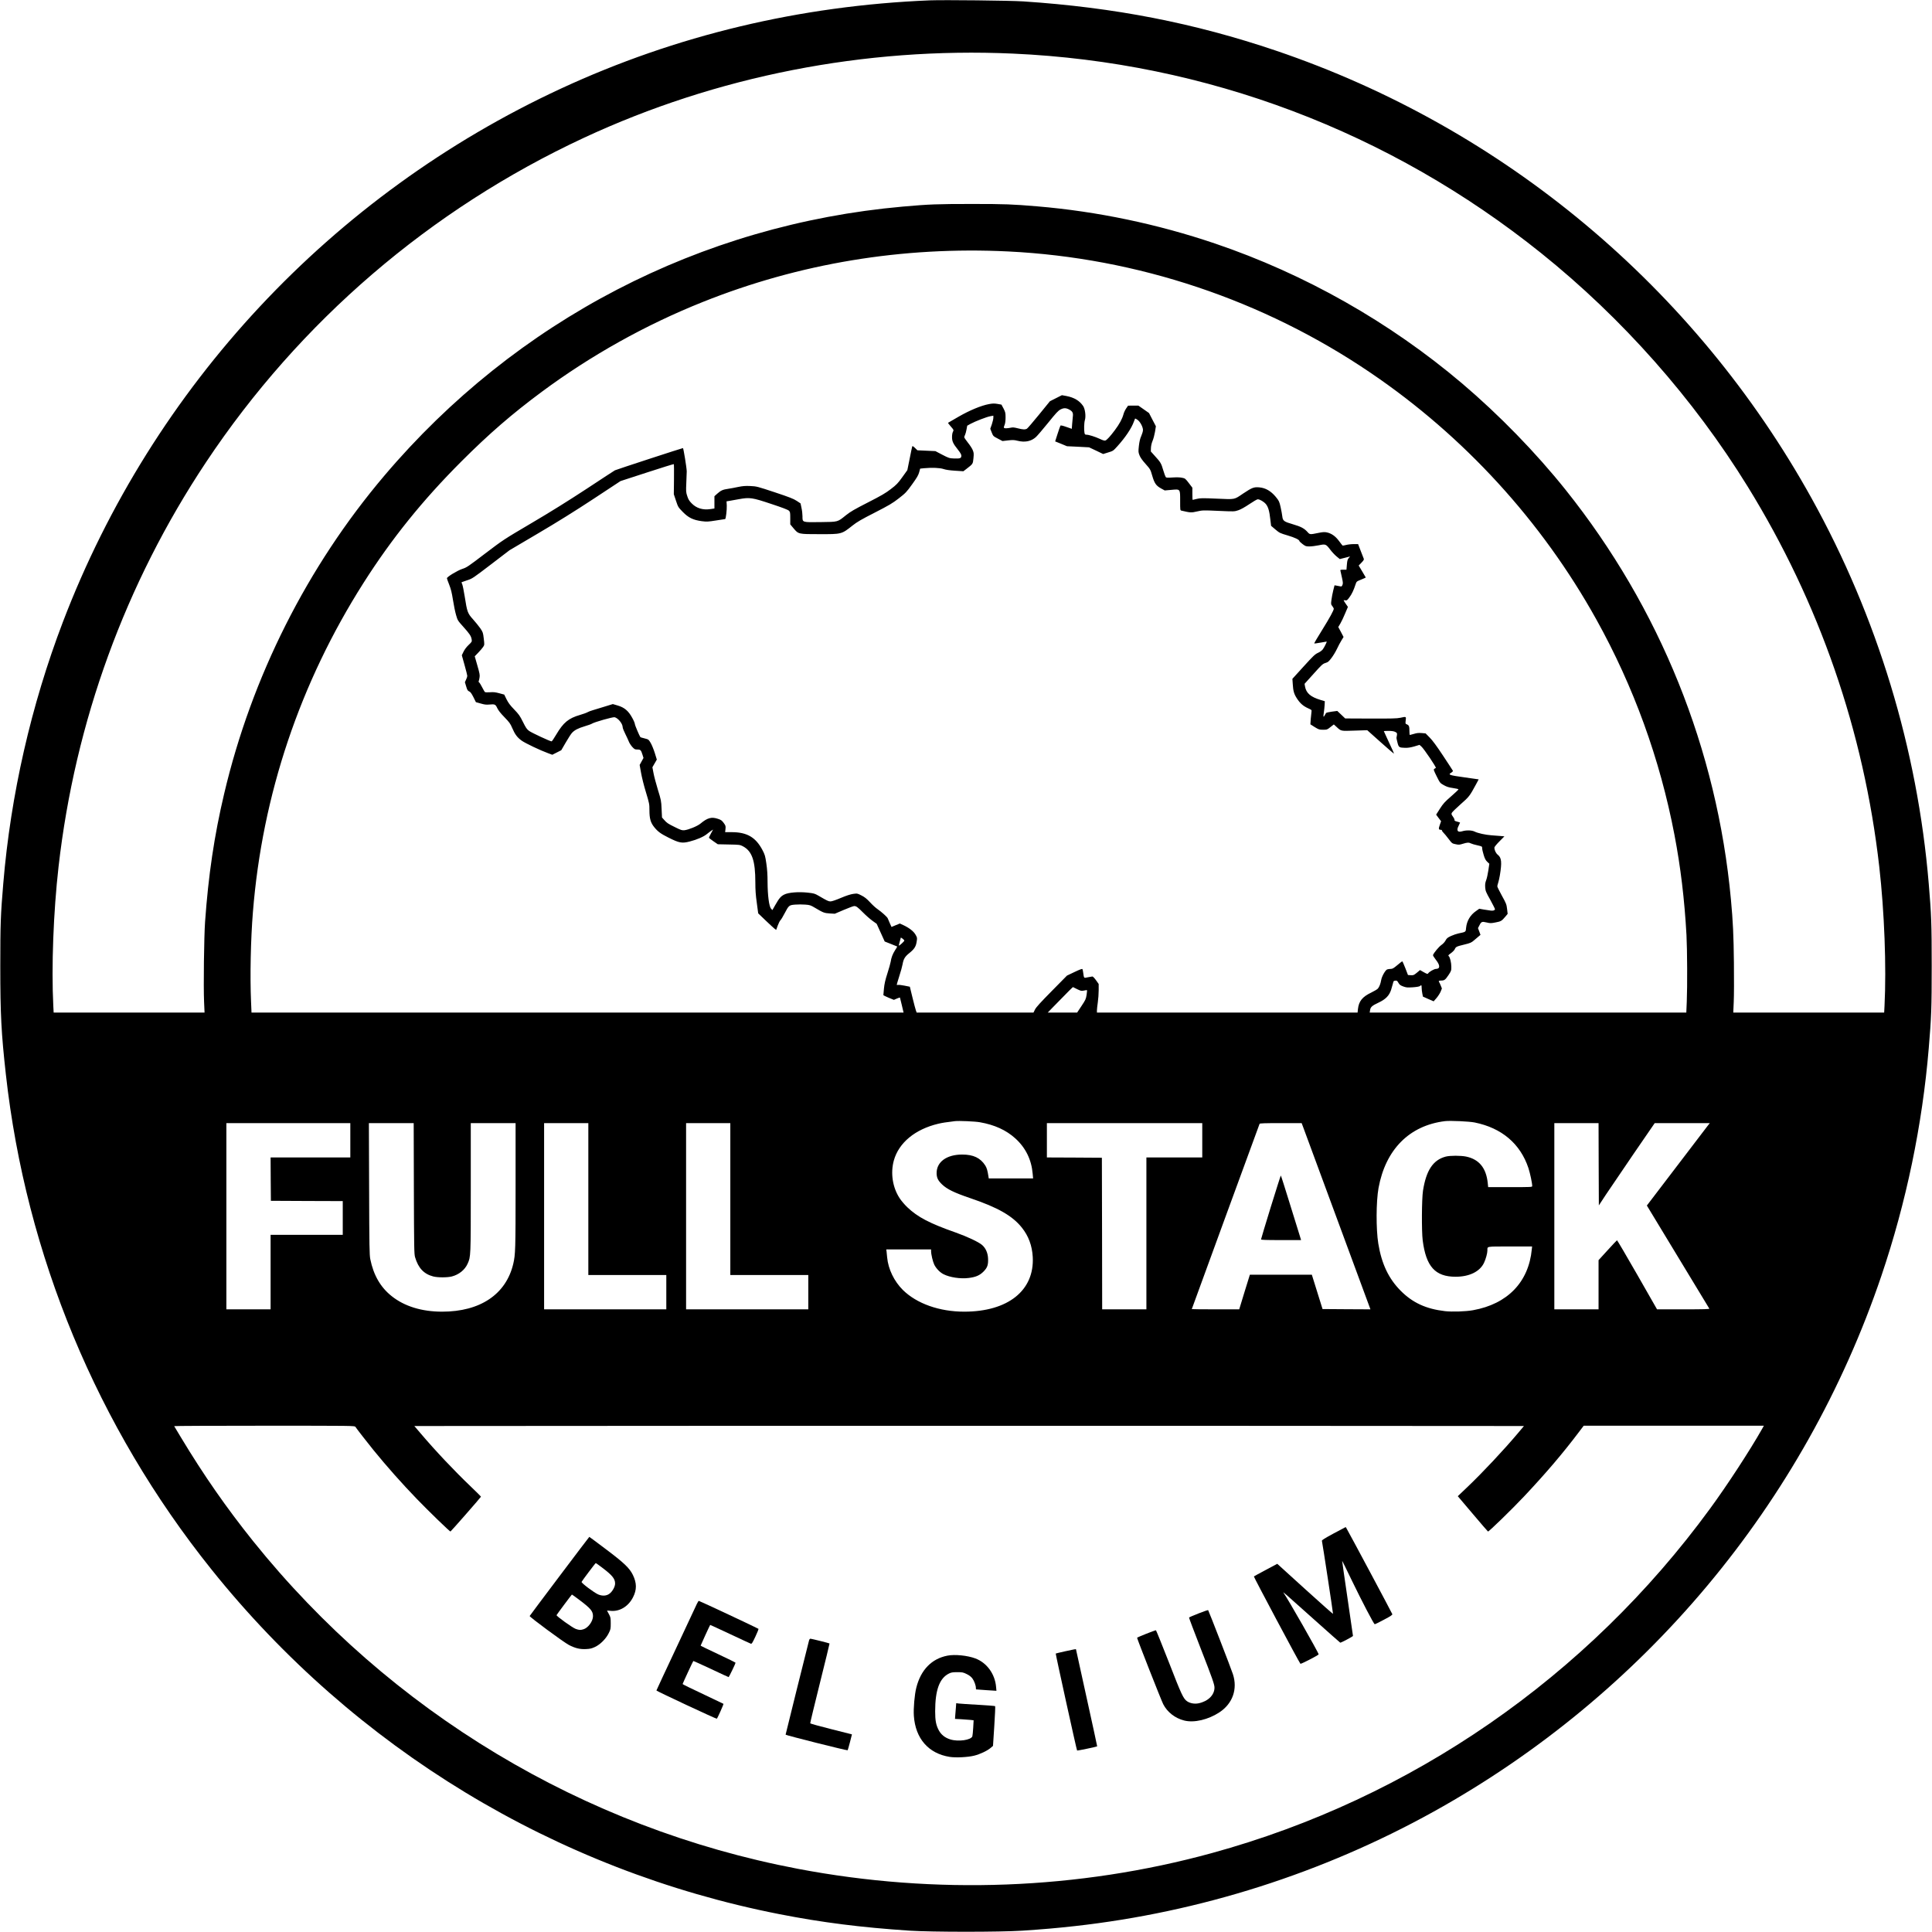
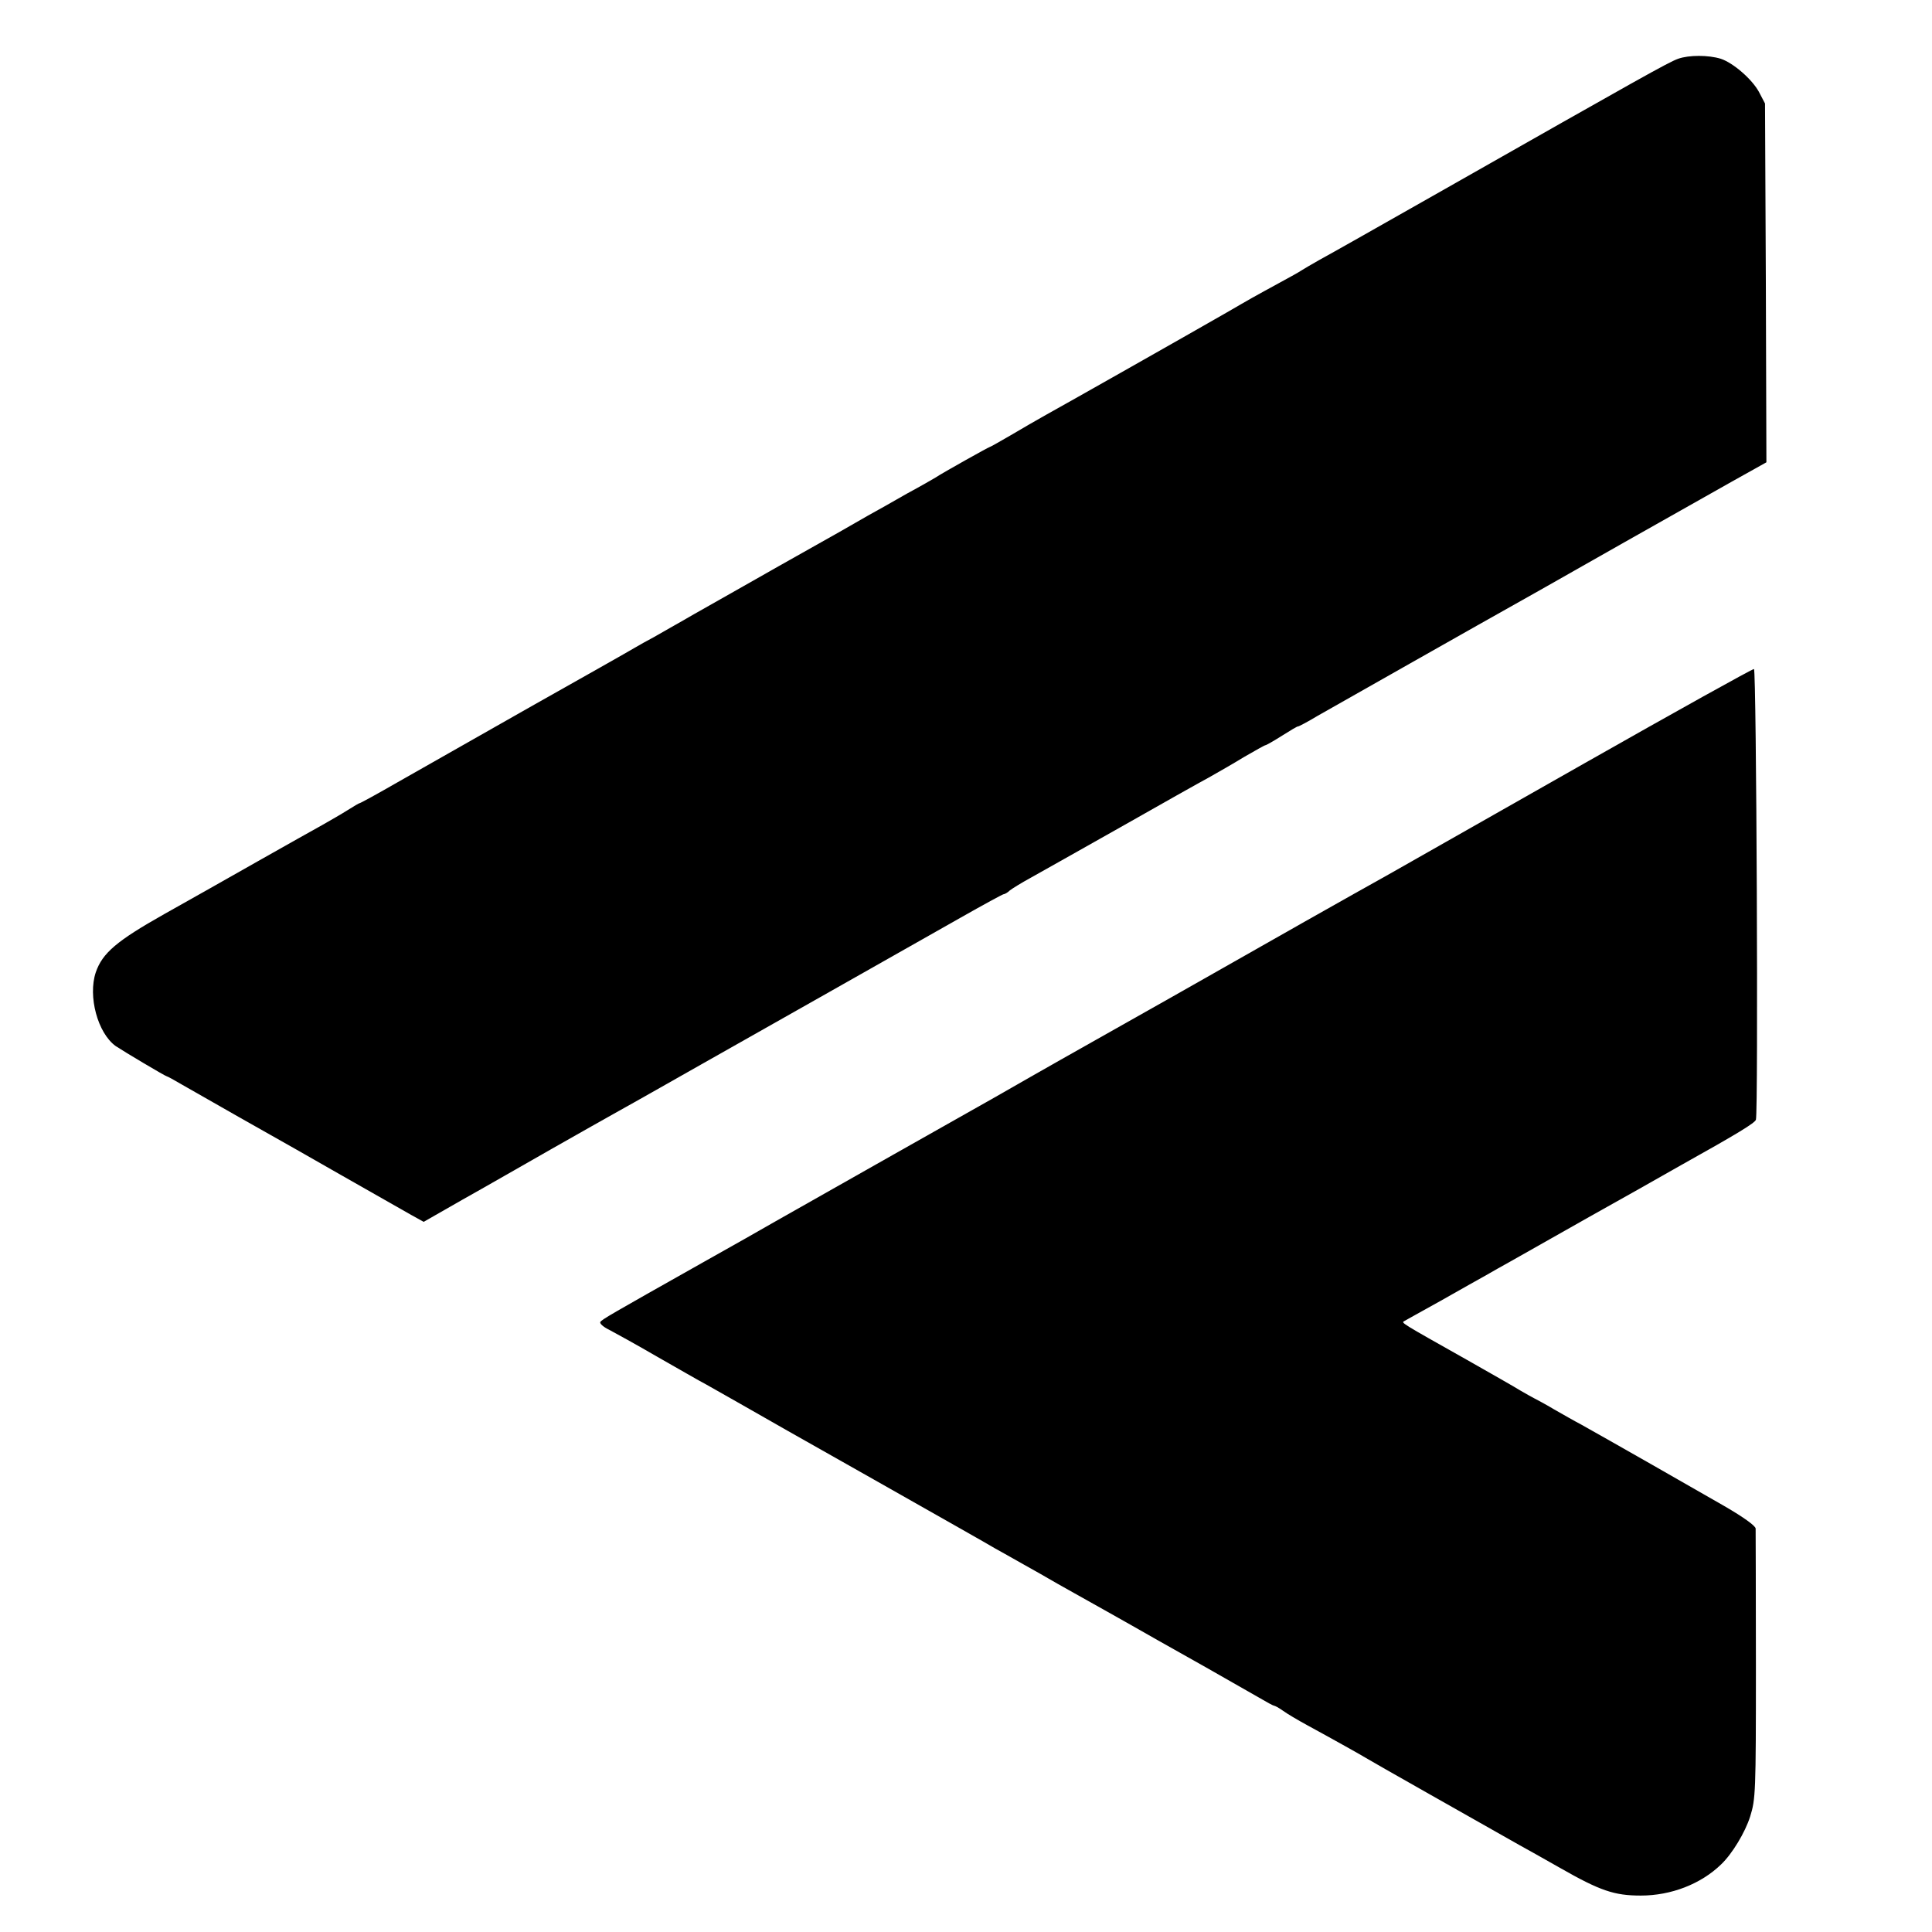
- <svg xmlns="http://www.w3.org/2000/svg" version="1.0" width="3320pt" height="3320pt" viewBox="0 0 3320 3320" preserveAspectRatio="xMidYMid meet">
-   <g transform="translate(0,3320) scale(0.1,-0.1)" fill="#000000" stroke="none">
-     <path d="M15980 33194 c-2232 -91 -4365 -601 -6340 -1516 -3939 -1825 -7013 -5117 -8560 -9168 -545 -1428 -897 -2970 -1024 -4495 -45 -532 -51 -694 -51 -1415 0 -836 17 -1154 96 -1865 346 -3106 1571 -6056 3533 -8505 2462 -3074 5919 -5171 9763 -5924 732 -143 1392 -227 2233 -283 382 -25 1558 -25 1940 0 369 25 582 43 895 78 2155 239 4268 912 6170 1967 3624 2010 6369 5294 7695 9207 427 1260 704 2592 814 3910 45 533 51 694 51 1415 0 721 -6 883 -51 1415 -193 2313 -885 4588 -2012 6620 -2010 3624 -5294 6369 -9207 7695 -1404 475 -2772 742 -4340 846 -225 15 -1366 27 -1605 18z m1425 -915 c3321 -148 6477 -1341 9080 -3430 1394 -1119 2617 -2502 3547 -4009 1233 -1998 1997 -4206 2262 -6535 88 -775 124 -1721 90 -2392 l-6 -113 -1296 0 -1297 0 8 182 c5 101 6 404 3 673 -5 471 -16 709 -51 1085 -239 2583 -1220 5013 -2839 7040 -514 643 -1143 1289 -1781 1831 -1245 1055 -2700 1880 -4245 2404 -989 335 -2023 552 -3055 639 -428 36 -549 41 -1125 41 -594 0 -732 -5 -1185 -45 -3478 -309 -6647 -1954 -8911 -4625 -1325 -1563 -2279 -3457 -2752 -5465 -170 -718 -271 -1399 -328 -2200 -18 -256 -29 -1115 -17 -1378 l8 -182 -1297 0 -1296 0 -6 113 c-34 671 2 1617 90 2392 284 2496 1148 4866 2533 6950 1611 2421 3853 4347 6495 5577 2280 1061 4827 1561 7371 1447z m-80 -3400 c2219 -109 4386 -834 6230 -2087 1603 -1088 2937 -2546 3877 -4237 641 -1153 1093 -2398 1342 -3700 106 -553 173 -1110 207 -1725 13 -246 16 -882 5 -1142 l-8 -188 -2720 0 -2721 0 7 43 c8 53 35 76 146 128 121 57 182 119 215 219 13 41 28 93 33 115 7 35 11 40 39 43 27 3 34 -2 54 -37 18 -32 33 -44 81 -62 53 -19 69 -21 166 -15 70 5 113 13 123 22 24 22 29 17 29 -29 0 -24 5 -68 11 -98 l11 -55 92 -41 92 -40 50 57 c27 32 59 82 71 111 l21 53 -20 50 c-11 28 -24 56 -29 62 -13 15 0 24 35 24 56 0 71 11 124 89 50 75 52 81 52 146 0 74 -23 167 -45 185 -13 10 -6 19 39 51 29 21 59 52 66 69 17 40 29 46 165 79 106 26 119 32 171 77 31 27 68 58 81 69 l24 20 -21 58 -22 58 24 46 c32 66 44 70 125 51 63 -15 75 -15 155 1 91 17 104 25 168 101 l38 46 -10 84 c-9 79 -15 95 -89 228 -43 78 -79 151 -79 161 0 10 7 37 15 61 8 23 21 81 29 128 37 223 29 302 -34 352 -35 28 -60 80 -60 126 0 10 39 58 86 105 l86 87 -68 6 c-38 3 -107 8 -154 12 -103 7 -237 37 -290 64 -48 24 -143 27 -214 5 -79 -24 -103 13 -61 94 14 28 25 52 25 55 0 2 -23 10 -50 17 -36 9 -49 17 -45 27 3 7 -9 34 -27 58 -28 40 -30 46 -18 68 7 14 75 79 150 146 145 127 156 141 264 341 l46 86 -232 33 c-280 39 -301 46 -237 84 17 10 28 24 26 31 -3 6 -78 122 -167 256 -110 167 -184 267 -232 315 l-70 71 -68 6 c-52 4 -84 1 -132 -14 -34 -10 -66 -19 -70 -19 -5 0 -8 28 -8 63 0 84 -7 103 -41 118 -29 12 -30 12 -23 70 8 68 12 67 -95 44 -57 -12 -154 -14 -508 -13 l-437 2 -68 65 -68 64 -92 -12 c-51 -7 -96 -17 -101 -24 -4 -7 -15 -25 -23 -40 -23 -42 -27 -27 -15 50 6 37 12 96 14 131 l3 62 -67 20 c-178 53 -254 119 -274 237 l-7 42 154 171 c140 156 157 172 204 187 44 13 58 25 105 87 30 39 72 109 94 156 22 47 56 112 77 145 l36 59 -45 86 -46 85 36 60 c19 33 57 111 82 173 l48 113 -37 53 c-20 29 -36 55 -36 59 0 4 13 4 28 1 25 -5 33 0 69 49 41 54 75 124 107 224 17 51 17 51 96 83 44 18 80 34 80 36 0 2 -28 49 -61 104 l-61 102 47 48 c35 36 46 53 41 67 -4 10 -27 71 -53 136 l-45 117 -77 0 c-42 0 -100 -7 -130 -15 -30 -8 -57 -12 -60 -10 -3 2 -30 36 -60 77 -61 83 -129 131 -209 149 -43 9 -68 7 -153 -10 -134 -28 -142 -27 -176 12 -58 66 -115 97 -253 137 -158 46 -176 59 -185 139 -3 31 -17 102 -29 158 -22 95 -26 105 -83 175 -83 100 -176 154 -283 163 -93 8 -124 -4 -276 -105 -161 -109 -132 -103 -454 -89 -251 11 -284 10 -343 -4 -37 -10 -69 -17 -72 -17 -3 0 -5 47 -5 105 l0 104 -61 80 c-59 77 -64 81 -116 91 -34 8 -93 9 -161 5 -88 -6 -110 -5 -120 7 -6 8 -26 62 -43 119 -34 117 -45 136 -144 244 l-69 77 2 61 c2 38 12 83 28 121 15 34 33 104 42 156 l15 95 -59 113 -59 114 -91 64 -92 64 -88 0 -89 -1 -33 -48 c-18 -27 -40 -73 -47 -103 -21 -77 -68 -164 -147 -270 -81 -108 -135 -167 -163 -178 -14 -5 -43 3 -95 28 -83 38 -190 72 -231 72 -22 0 -28 6 -33 31 -10 54 -7 174 7 220 20 66 4 191 -30 242 -63 92 -154 146 -288 172 l-77 14 -103 -52 -103 -52 -187 -230 c-103 -126 -196 -235 -208 -242 -31 -17 -68 -16 -157 7 -63 16 -88 18 -122 10 -24 -5 -60 -10 -80 -10 -43 0 -46 8 -23 63 9 23 15 69 15 123 0 79 -3 91 -35 154 l-36 67 -67 12 c-54 9 -82 9 -147 -3 -134 -25 -331 -106 -525 -218 -96 -55 -177 -102 -179 -104 -2 -2 20 -30 48 -63 52 -60 52 -60 37 -90 -10 -17 -16 -55 -16 -91 0 -74 18 -113 101 -217 40 -51 59 -83 59 -102 0 -46 -19 -53 -120 -50 -87 4 -92 5 -208 65 l-118 62 -155 7 -154 7 -42 41 c-30 29 -44 36 -47 26 -3 -8 -23 -103 -44 -211 l-40 -197 -86 -120 c-77 -107 -100 -131 -197 -205 -89 -69 -161 -111 -394 -230 -233 -119 -302 -159 -378 -220 -148 -119 -129 -114 -438 -118 -319 -4 -309 -7 -309 101 0 36 -7 100 -17 143 l-16 77 -66 44 c-55 36 -121 62 -376 147 -302 100 -313 103 -421 108 -87 4 -130 0 -210 -16 -54 -12 -132 -26 -172 -32 -92 -13 -124 -28 -186 -83 l-49 -44 0 -106 0 -105 -66 -10 c-135 -20 -244 14 -327 100 -40 41 -57 68 -74 123 -22 65 -23 79 -16 235 4 91 7 176 7 190 -1 61 -56 400 -65 400 -14 0 -1147 -370 -1169 -382 -10 -5 -229 -148 -485 -317 -311 -204 -628 -402 -950 -591 -480 -283 -485 -287 -795 -522 -291 -222 -317 -240 -392 -264 -83 -27 -265 -137 -265 -161 0 -7 18 -57 39 -110 30 -76 45 -136 65 -263 14 -91 38 -207 53 -258 26 -91 28 -95 122 -200 112 -124 136 -161 146 -218 6 -40 5 -43 -52 -97 -37 -35 -70 -79 -88 -117 l-29 -60 47 -168 c26 -92 47 -176 47 -187 0 -11 -9 -40 -21 -64 l-20 -44 22 -73 c18 -62 26 -74 51 -85 22 -9 39 -32 73 -98 l43 -87 82 -23 c65 -19 94 -23 148 -18 96 9 107 4 137 -61 18 -38 56 -88 123 -156 85 -88 103 -112 133 -184 48 -112 87 -164 163 -219 62 -45 321 -168 459 -218 l68 -25 77 39 77 39 78 134 c42 73 90 147 106 164 44 48 106 80 220 114 57 17 113 37 124 45 42 27 358 116 388 110 59 -13 139 -111 139 -171 0 -15 20 -66 44 -113 24 -48 51 -107 61 -132 9 -25 36 -67 59 -93 39 -42 47 -46 88 -46 54 0 64 -9 88 -87 l18 -58 -33 -60 -33 -60 24 -135 c13 -74 50 -225 84 -334 58 -192 60 -203 60 -310 0 -143 20 -213 84 -292 62 -76 110 -111 246 -179 182 -91 229 -100 361 -66 125 32 238 81 293 126 28 23 65 50 81 61 l29 19 -37 -68 c-21 -37 -36 -71 -33 -76 3 -4 38 -31 78 -59 l73 -50 190 -4 c182 -3 192 -5 240 -30 159 -84 215 -247 215 -623 0 -126 6 -217 25 -350 l24 -180 128 -123 c70 -67 140 -131 154 -142 l27 -20 27 75 c15 40 36 82 46 91 11 10 43 62 71 117 74 141 78 143 182 152 47 4 125 4 174 0 80 -6 93 -11 167 -55 141 -84 160 -91 254 -97 l86 -5 155 66 c85 36 165 66 178 66 36 0 56 -14 155 -113 50 -51 123 -114 162 -142 l70 -50 69 -152 69 -152 106 -42 c58 -23 107 -43 109 -44 2 -2 -15 -31 -37 -64 -42 -66 -65 -127 -76 -201 -4 -25 -29 -114 -56 -198 -37 -115 -51 -178 -59 -260 -5 -59 -10 -110 -10 -113 0 -3 41 -23 90 -44 l91 -37 50 22 c28 12 52 20 54 18 1 -2 16 -60 32 -130 l30 -128 -5602 0 -5603 0 -8 188 c-19 439 -6 1070 32 1537 161 2016 808 3940 1902 5660 482 758 1014 1419 1681 2086 477 477 869 816 1381 1196 846 627 1786 1152 2765 1543 1662 665 3436 958 5250 869z m1056 -2721 c49 -28 63 -55 55 -114 -3 -27 -9 -86 -12 -131 l-6 -82 -95 33 c-61 22 -96 29 -100 22 -4 -5 -26 -69 -49 -140 l-42 -131 102 -41 101 -42 190 -9 190 -10 121 -57 121 -58 86 27 c84 25 87 27 160 108 136 151 241 307 282 422 10 28 20 51 21 53 1 2 18 -7 38 -20 48 -31 100 -129 97 -182 -1 -21 -15 -66 -30 -100 -20 -44 -31 -92 -40 -167 -11 -100 -10 -109 10 -162 15 -38 46 -84 104 -148 82 -93 84 -95 115 -203 38 -131 66 -172 153 -220 l62 -34 114 10 c156 14 151 20 151 -193 0 -156 0 -159 23 -164 155 -36 167 -37 267 -14 93 21 101 22 368 10 271 -12 274 -12 340 10 43 14 111 52 190 105 68 46 133 84 145 84 37 0 106 -41 141 -83 40 -50 60 -119 76 -267 6 -58 12 -105 13 -106 1 -1 35 -29 74 -63 70 -59 78 -63 210 -102 125 -37 203 -74 203 -98 0 -5 24 -27 53 -50 51 -38 58 -41 119 -41 36 0 109 9 162 20 116 24 121 22 198 -79 27 -36 75 -87 105 -112 l56 -46 89 22 88 23 -24 -29 c-20 -23 -25 -44 -31 -114 l-7 -85 -55 0 c-47 0 -54 -2 -49 -17 3 -10 15 -62 26 -117 18 -82 20 -103 9 -128 -11 -27 -16 -29 -43 -23 -17 3 -45 9 -62 12 l-31 5 -22 -87 c-12 -48 -26 -121 -31 -163 -10 -72 -9 -77 15 -108 14 -18 25 -38 25 -44 0 -28 -69 -155 -199 -364 -78 -125 -140 -230 -137 -233 3 -3 51 4 108 14 57 11 104 19 106 18 6 -4 -43 -103 -67 -134 -15 -20 -49 -45 -83 -60 -50 -23 -81 -52 -248 -236 l-191 -210 6 -88 c7 -120 21 -171 70 -247 54 -84 108 -132 191 -170 65 -29 66 -30 61 -62 -3 -18 -9 -74 -13 -124 l-6 -91 74 -47 c70 -43 79 -46 144 -46 67 0 71 1 127 46 l58 45 43 -39 c85 -79 71 -75 314 -67 l217 7 225 -201 c124 -110 228 -201 232 -201 6 0 -12 42 -121 274 -28 60 -51 110 -51 112 0 2 36 4 80 4 54 0 91 -5 115 -17 37 -18 38 -22 22 -103 -1 -3 7 -38 17 -78 21 -85 28 -90 133 -93 49 -1 93 6 157 24 l89 27 32 -28 c42 -35 264 -364 249 -369 -6 -2 -18 -9 -27 -16 -15 -11 -10 -24 41 -127 57 -114 57 -115 122 -152 52 -29 84 -39 159 -50 51 -7 94 -17 94 -23 0 -5 -57 -59 -127 -120 -110 -96 -135 -123 -192 -212 l-65 -102 42 -57 43 -56 -23 -66 c-24 -68 -20 -81 22 -82 9 0 17 -6 17 -13 0 -8 12 -24 26 -38 14 -13 53 -60 86 -104 60 -79 62 -80 121 -92 53 -12 67 -11 124 7 77 24 105 25 141 6 15 -8 64 -22 110 -32 82 -19 82 -19 82 -51 0 -18 12 -69 26 -115 19 -64 34 -91 61 -117 l36 -34 -17 -115 c-9 -62 -26 -139 -38 -169 -16 -43 -19 -71 -16 -123 5 -61 12 -79 87 -212 44 -81 81 -153 81 -162 0 -9 -11 -18 -25 -22 -26 -6 -39 -5 -167 16 l-78 14 -55 -39 c-99 -68 -159 -169 -171 -287 -7 -76 0 -71 -134 -99 -30 -6 -87 -26 -125 -43 -60 -28 -74 -39 -94 -77 -14 -27 -43 -58 -72 -78 -42 -29 -129 -133 -144 -173 -3 -7 20 -44 50 -82 75 -94 75 -156 1 -156 -31 0 -120 -51 -135 -78 -7 -13 -18 -10 -74 21 l-65 37 -55 -46 c-51 -42 -59 -45 -104 -42 l-48 3 -45 117 c-25 65 -49 118 -53 118 -5 0 -43 -29 -85 -65 -64 -54 -83 -65 -114 -65 -20 0 -48 -4 -61 -9 -31 -12 -92 -120 -102 -181 -11 -65 -33 -121 -58 -149 -12 -13 -62 -43 -112 -67 -155 -74 -215 -149 -230 -286 l-6 -58 -2240 0 -2239 0 0 38 c0 20 7 82 15 137 8 55 15 149 15 208 l0 108 -46 65 c-25 35 -53 64 -62 64 -10 -1 -45 -7 -79 -14 -70 -15 -65 -20 -79 79 -3 28 -9 55 -13 62 -4 8 -46 -7 -136 -50 l-130 -62 -261 -265 c-192 -194 -269 -279 -288 -317 l-26 -53 -1004 0 -1004 0 -12 33 c-7 17 -33 117 -59 222 l-46 189 -90 18 c-50 10 -100 16 -112 13 -13 -3 -23 -1 -23 4 0 5 20 71 44 148 25 76 50 167 56 202 16 92 41 133 115 192 87 70 114 112 127 196 11 67 10 70 -19 121 -33 58 -107 116 -209 164 l-61 28 -71 -29 -72 -30 -29 64 c-16 35 -32 73 -36 84 -7 22 -106 111 -180 162 -28 19 -84 70 -125 115 -57 61 -92 89 -146 116 -71 36 -72 37 -143 27 -47 -7 -117 -29 -211 -69 -88 -37 -155 -60 -178 -60 -36 0 -56 10 -207 98 -64 37 -79 41 -186 53 -160 17 -333 3 -404 -34 -58 -30 -85 -61 -153 -180 l-49 -86 -23 24 c-34 37 -59 228 -60 457 0 124 -6 219 -21 320 -19 131 -25 150 -66 229 -116 221 -266 309 -530 309 l-112 0 6 54 c5 51 3 58 -31 105 -31 42 -46 53 -99 70 -110 37 -180 18 -300 -82 -53 -44 -202 -105 -276 -114 -41 -4 -59 2 -160 52 -126 62 -142 73 -191 129 l-34 38 -7 147 c-6 141 -9 153 -64 331 -31 102 -65 230 -75 285 l-19 100 38 66 38 66 -35 114 c-20 63 -52 141 -71 173 -35 59 -37 60 -104 77 -38 9 -70 19 -72 21 -14 16 -95 206 -95 225 0 14 -20 62 -46 108 -64 118 -133 177 -248 211 l-85 25 -143 -44 c-79 -25 -170 -53 -203 -62 -33 -9 -74 -25 -91 -35 -17 -10 -74 -30 -125 -45 -200 -58 -287 -130 -410 -337 -38 -65 -74 -118 -80 -118 -26 0 -344 148 -387 180 -40 30 -56 54 -106 155 -52 105 -71 131 -150 213 -69 71 -100 113 -131 174 l-40 82 -85 23 c-67 18 -101 22 -160 17 -41 -3 -80 -1 -86 3 -6 4 -28 42 -49 83 -21 41 -44 79 -51 83 -8 5 -12 12 -9 18 4 5 10 33 15 62 8 47 4 69 -37 211 l-45 158 60 62 c32 33 70 78 84 98 24 37 24 37 11 145 -12 103 -15 110 -60 177 -27 38 -83 107 -125 154 -92 102 -101 126 -142 390 -15 95 -34 189 -42 209 -9 19 -14 36 -12 38 2 1 44 16 95 33 90 29 101 37 410 273 l318 243 488 288 c325 191 644 390 954 594 l466 307 455 148 c251 82 458 146 461 143 3 -3 5 -121 3 -261 l-3 -256 37 -111 c36 -109 39 -113 116 -192 98 -101 179 -140 327 -160 87 -11 106 -10 245 12 83 13 154 24 157 24 12 0 31 159 28 231 l-4 74 50 8 c28 4 101 17 162 29 187 34 228 28 557 -82 191 -63 287 -100 303 -116 21 -21 23 -32 23 -129 l0 -106 56 -67 c86 -102 82 -101 445 -101 383 -1 380 -2 569 148 77 61 148 103 382 222 251 129 302 159 413 245 118 92 132 106 229 241 83 115 107 156 121 207 l17 63 67 7 c137 13 275 7 335 -14 38 -13 105 -23 199 -29 l142 -9 50 38 c116 90 113 85 123 185 8 80 6 96 -12 140 -11 28 -48 85 -83 128 -35 44 -63 86 -63 93 0 8 6 27 14 42 7 15 19 56 25 92 l12 65 58 32 c77 42 277 120 341 131 l50 9 0 -36 c0 -20 -12 -70 -26 -113 l-27 -76 25 -64 c25 -62 26 -64 105 -105 l80 -42 96 11 c81 9 106 8 161 -6 129 -32 234 -11 317 63 24 22 118 131 209 244 138 171 173 209 215 231 57 29 96 28 156 -6z m-2841 -9122 c0 -12 -81 -86 -93 -86 -3 0 3 30 14 67 10 38 19 69 19 71 0 2 14 -6 30 -18 17 -12 30 -27 30 -34z m2972 -835 c63 -30 71 -32 115 -23 26 6 50 9 52 6 3 -2 -1 -39 -7 -82 -11 -71 -19 -86 -87 -189 l-75 -113 -252 0 -253 0 100 103 c271 278 330 337 335 334 3 -2 35 -18 72 -36z m-1673 -2286 c252 -44 451 -135 608 -277 178 -161 279 -367 299 -610 l7 -78 -381 0 -381 0 -6 38 c-15 98 -28 143 -54 184 -83 130 -204 188 -396 188 -267 0 -441 -126 -440 -320 1 -79 23 -125 92 -192 86 -83 211 -144 488 -238 475 -161 724 -304 885 -506 115 -144 176 -310 187 -504 31 -576 -426 -940 -1178 -940 -426 0 -815 138 -1053 372 -151 150 -252 358 -271 560 -3 35 -8 80 -10 101 l-5 37 385 0 385 0 0 -29 c0 -57 30 -182 55 -234 34 -67 97 -132 158 -163 107 -55 293 -83 433 -65 122 15 189 44 255 110 67 68 83 114 78 228 -5 95 -41 176 -104 230 -59 51 -255 143 -455 214 -447 157 -652 265 -828 433 -46 44 -106 114 -132 155 -122 185 -160 433 -100 649 85 305 365 536 762 631 74 17 124 25 288 45 68 8 346 -4 429 -19z m8502 -4 c466 -94 785 -366 924 -784 29 -90 65 -258 65 -309 0 -17 -19 -18 -379 -18 l-378 0 -7 68 c-26 260 -148 410 -371 457 -93 19 -274 19 -350 0 -218 -57 -337 -235 -392 -587 -22 -143 -25 -695 -5 -853 58 -451 215 -624 564 -625 238 0 418 88 490 240 31 66 58 164 58 213 0 72 -29 67 390 67 l378 0 -5 -47 c-53 -565 -417 -941 -1010 -1048 -127 -23 -357 -30 -483 -16 -325 38 -555 144 -760 350 -207 208 -328 462 -385 811 -40 248 -38 722 4 955 121 662 530 1074 1141 1149 89 11 417 -4 511 -23z m-19321 -306 l0 -295 -685 0 -685 0 2 -372 3 -373 618 -3 617 -2 0 -290 0 -290 -620 0 -620 0 0 -640 0 -640 -380 0 -380 0 0 1600 0 1600 1065 0 1065 0 0 -295z m1092 -827 c3 -1039 5 -1128 21 -1183 55 -186 151 -288 312 -330 77 -20 243 -20 320 0 122 32 223 113 270 218 55 122 55 112 55 1312 l0 1105 385 0 385 0 0 -1077 c0 -1103 -3 -1181 -40 -1341 -124 -524 -568 -822 -1222 -822 -349 0 -646 91 -865 265 -193 152 -314 361 -370 638 -14 73 -17 209 -20 1210 l-4 1127 385 0 385 0 3 -1122z m2998 -183 l0 -1305 670 0 670 0 0 -295 0 -295 -1050 0 -1050 0 0 1600 0 1600 380 0 380 0 0 -1305z m2440 0 l0 -1305 670 0 670 0 0 -295 0 -295 -1050 0 -1050 0 0 1600 0 1600 380 0 380 0 0 -1305z m8110 1010 l0 -295 -480 0 -480 0 0 -1305 0 -1305 -380 0 -380 0 -2 1303 -3 1302 -472 3 -473 2 0 295 0 295 1335 0 1335 0 0 -295z m1735 223 c58 -156 1089 -2948 1121 -3036 l34 -92 -412 2 -411 3 -92 295 -92 295 -533 0 -532 0 -92 -297 -91 -298 -407 0 c-225 0 -408 2 -408 4 0 3 261 717 580 1588 319 871 583 1589 585 1596 3 9 85 12 364 12 l359 0 27 -72z m5077 -635 l3 -707 118 180 c65 98 281 416 480 707 l362 527 473 0 474 0 -30 -37 c-30 -39 -977 -1281 -1025 -1344 l-27 -35 533 -880 c293 -483 536 -885 540 -891 7 -10 -85 -13 -445 -13 l-453 0 -340 595 c-187 327 -344 593 -348 592 -4 -1 -77 -79 -162 -172 l-155 -170 0 -422 0 -423 -380 0 -380 0 0 1600 0 1600 380 0 380 0 2 -707z m-21364 -4513 c18 -29 211 -277 311 -400 225 -277 488 -573 741 -835 198 -206 571 -567 581 -563 11 5 524 590 524 598 0 5 -78 82 -173 173 -282 269 -610 616 -866 918 l-106 124 4764 3 c2620 1 6911 1 9534 0 l4770 -3 -105 -125 c-248 -294 -604 -673 -866 -923 l-166 -158 256 -302 c140 -166 259 -303 263 -305 14 -5 408 378 621 604 375 399 661 734 939 1102 l85 112 1548 0 1548 0 -32 -57 c-208 -367 -597 -964 -893 -1368 -2114 -2893 -5131 -4979 -8562 -5919 -2291 -628 -4743 -721 -7114 -270 -3683 700 -7006 2699 -9359 5629 -460 574 -849 1133 -1239 1780 -63 105 -116 193 -119 198 -2 4 695 7 1549 7 1540 0 1553 0 1566 -20z" />
-     <path d="M21837 12457 c-92 -298 -167 -548 -167 -555 0 -9 79 -12 344 -12 l344 0 -22 73 c-12 39 -90 289 -172 554 -82 266 -151 483 -154 483 -3 0 -80 -244 -173 -543z" />
-     <path d="M22918 6849 c-157 -85 -205 -115 -202 -127 11 -46 194 -1247 191 -1255 -1 -4 -217 187 -480 426 l-478 434 -197 -105 c-108 -57 -200 -108 -205 -112 -6 -6 778 -1479 800 -1501 8 -8 313 149 313 162 0 27 -538 970 -604 1059 -22 29 48 -32 503 -440 255 -228 467 -416 472 -418 11 -4 219 106 219 116 0 4 -43 295 -94 647 -52 352 -93 641 -92 642 2 2 78 -153 170 -344 166 -343 373 -740 389 -744 5 -2 76 33 158 77 117 62 148 83 145 96 -4 16 -747 1407 -785 1470 l-16 27 -207 -110z" />
-     <path d="M9614 6114 c-280 -371 -510 -679 -512 -684 -6 -15 587 -453 673 -497 110 -57 189 -76 295 -71 70 3 98 10 154 36 91 42 190 142 237 238 32 64 34 75 34 169 0 92 -3 104 -30 155 -16 30 -31 58 -33 61 -1 3 21 3 49 -1 160 -21 315 70 397 232 67 130 65 246 -3 385 -58 118 -153 208 -467 444 -152 115 -279 209 -281 209 -2 0 -233 -304 -513 -676z m725 154 c182 -137 231 -196 231 -280 0 -54 -45 -136 -96 -174 -51 -39 -122 -44 -195 -13 -71 31 -292 197 -285 215 7 18 237 324 244 324 3 0 48 -32 101 -72z m-386 -559 c198 -149 237 -195 237 -282 0 -88 -85 -204 -167 -226 -51 -15 -69 -13 -129 7 -56 20 -335 220 -330 237 3 10 259 353 264 354 2 1 58 -40 125 -90z" />
-     <path d="M11975 5638 c-13 -29 -174 -374 -359 -767 -185 -393 -336 -718 -336 -721 0 -10 1031 -492 1038 -485 15 15 120 251 114 256 -4 3 -163 79 -354 169 -192 90 -348 166 -348 171 0 7 177 390 184 396 2 2 138 -59 302 -136 164 -78 301 -141 305 -141 6 0 119 233 119 247 0 4 -135 71 -300 148 -165 77 -300 143 -300 146 0 6 158 350 164 356 1 1 155 -70 341 -157 187 -88 348 -163 358 -166 15 -5 28 16 78 122 33 69 57 130 52 134 -12 11 -1012 480 -1024 480 -6 0 -21 -24 -34 -52z" />
-     <path d="M20595 5474 c-88 -34 -161 -66 -162 -71 -2 -5 89 -246 202 -536 200 -513 235 -613 235 -667 0 -128 -110 -236 -273 -270 -69 -14 -144 -1 -195 33 -67 45 -97 109 -316 673 -118 302 -218 549 -222 549 -21 0 -324 -121 -324 -129 0 -20 415 -1075 449 -1141 71 -138 203 -241 361 -281 170 -43 413 14 608 143 224 149 312 397 229 653 -27 86 -417 1092 -426 1101 -3 3 -78 -22 -166 -57z" />
-     <path d="M13901 5003 c-31 -118 -401 -1604 -401 -1612 0 -10 1058 -276 1066 -268 3 3 21 65 40 139 18 73 34 133 34 134 0 0 -160 40 -356 90 -196 49 -358 94 -361 100 -2 6 73 316 166 690 93 373 168 680 166 682 -6 6 -308 81 -327 82 -12 0 -21 -12 -27 -37z" />
-     <path d="M18300 4823 c-85 -19 -156 -36 -158 -38 -5 -4 359 -1659 367 -1666 5 -6 339 64 345 72 1 2 -80 378 -181 834 -100 457 -183 831 -183 833 0 6 -45 -3 -190 -35z" />
-     <path d="M16281 4749 c-272 -53 -458 -245 -535 -551 -30 -117 -51 -357 -42 -484 27 -390 252 -648 617 -705 103 -16 312 -6 419 21 99 24 228 85 284 134 l40 34 22 339 c12 186 19 341 15 344 -3 4 -134 14 -291 23 -157 9 -306 19 -332 22 l-46 6 -6 -79 c-4 -43 -8 -103 -11 -134 l-4 -57 112 -6 c61 -4 134 -9 160 -12 l48 -6 -7 -126 c-4 -70 -11 -137 -15 -150 -24 -64 -241 -95 -377 -53 -92 28 -158 80 -200 158 -47 88 -62 167 -62 323 0 368 74 571 238 652 39 19 63 23 143 23 87 0 101 -3 162 -33 45 -22 75 -46 97 -75 31 -42 60 -121 60 -164 0 -13 1 -23 3 -24 1 -1 80 -6 176 -13 l174 -11 -6 66 c-19 223 -158 415 -356 490 -136 51 -353 73 -480 48z" />
+ <svg xmlns="http://www.w3.org/2000/svg" version="1.0" width="700pt" height="700pt" viewBox="0 0 700 700" preserveAspectRatio="xMidYMid meet">
+   <g transform="translate(0,700) scale(0.1,-0.1)" fill="#000000" stroke="none">
+     <path d="M6080 6787 c-36 -13 -137 -70 -845 -472 -220 -125 -425 -241 -455 -257 -30 -17 -59 -34 -65 -38 -5 -4 -41 -24 -78 -44 -37 -20 -82 -45 -100 -55 -18 -10 -59 -34 -92 -53 -125 -72 -602 -342 -655 -371 -30 -17 -88 -50 -128 -74 -41 -24 -75 -43 -77 -43 -3 0 -168 -92 -195 -110 -8 -5 -55 -32 -105 -59 -49 -28 -112 -64 -140 -79 -69 -40 -97 -56 -323 -183 -108 -61 -246 -140 -307 -174 -60 -35 -127 -72 -147 -84 -21 -11 -53 -29 -70 -39 -18 -11 -188 -107 -378 -214 -190 -108 -405 -230 -479 -272 -73 -42 -135 -76 -138 -76 -2 0 -21 -11 -43 -25 -22 -14 -64 -38 -92 -54 -29 -16 -134 -75 -233 -131 -99 -56 -252 -143 -340 -192 -172 -97 -224 -141 -248 -211 -29 -87 7 -220 72 -267 30 -20 181 -110 186 -110 2 0 26 -13 53 -29 26 -15 68 -39 93 -53 24 -14 76 -43 114 -65 39 -22 90 -51 115 -65 25 -14 140 -79 255 -145 116 -66 230 -131 255 -145 l45 -25 140 80 c77 43 223 127 325 185 102 58 205 116 230 130 25 14 97 54 160 90 63 36 131 74 150 85 135 76 822 465 942 533 81 46 151 84 154 84 4 0 15 6 23 14 9 7 43 28 76 46 33 18 179 101 325 183 146 83 290 164 320 180 30 17 88 50 127 74 40 23 75 43 78 43 3 0 31 16 61 35 30 19 55 34 57 33 1 -1 34 16 72 39 87 49 532 302 805 455 25 14 162 92 305 173 143 81 317 179 388 219 l127 71 -2 650 -3 650 -22 42 c-25 46 -93 105 -138 120 -45 14 -116 14 -155 0z" />
+     <path d="M5740 4234 c-333 -189 -652 -370 -710 -403 -117 -65 -425 -239 -780 -441 -129 -73 -255 -144 -280 -158 -25 -14 -190 -107 -366 -208 -177 -100 -344 -194 -370 -209 -60 -34 -322 -182 -424 -240 -41 -24 -160 -91 -265 -150 -337 -190 -365 -206 -370 -215 -3 -5 11 -18 32 -28 21 -11 99 -54 173 -97 74 -42 155 -89 180 -102 25 -14 79 -45 120 -68 41 -24 260 -148 485 -275 226 -128 424 -240 440 -250 17 -9 64 -36 105 -59 41 -23 82 -46 90 -51 8 -5 49 -28 90 -51 41 -23 179 -100 305 -172 127 -71 250 -141 274 -155 25 -14 67 -38 93 -53 27 -16 51 -29 54 -29 3 0 18 -8 32 -18 15 -11 54 -34 87 -52 99 -54 199 -110 215 -120 12 -8 410 -233 555 -315 22 -12 88 -49 146 -82 147 -84 198 -101 294 -101 110 0 218 42 291 113 40 38 87 116 105 173 20 64 21 86 21 547 0 264 -1 488 -1 497 -1 10 -44 41 -113 81 -109 63 -425 243 -518 295 -25 13 -70 39 -100 56 -30 18 -62 35 -70 39 -8 4 -31 17 -50 28 -19 12 -107 62 -195 112 -238 134 -238 134 -228 140 4 2 64 36 133 74 69 39 143 81 165 93 22 13 60 34 85 48 25 14 90 51 145 82 55 31 120 68 145 82 68 38 141 79 180 101 19 11 87 49 150 85 206 115 268 153 272 165 9 32 2 1631 -7 1633 -5 1 -282 -153 -615 -342z" />
  </g>
</svg>
